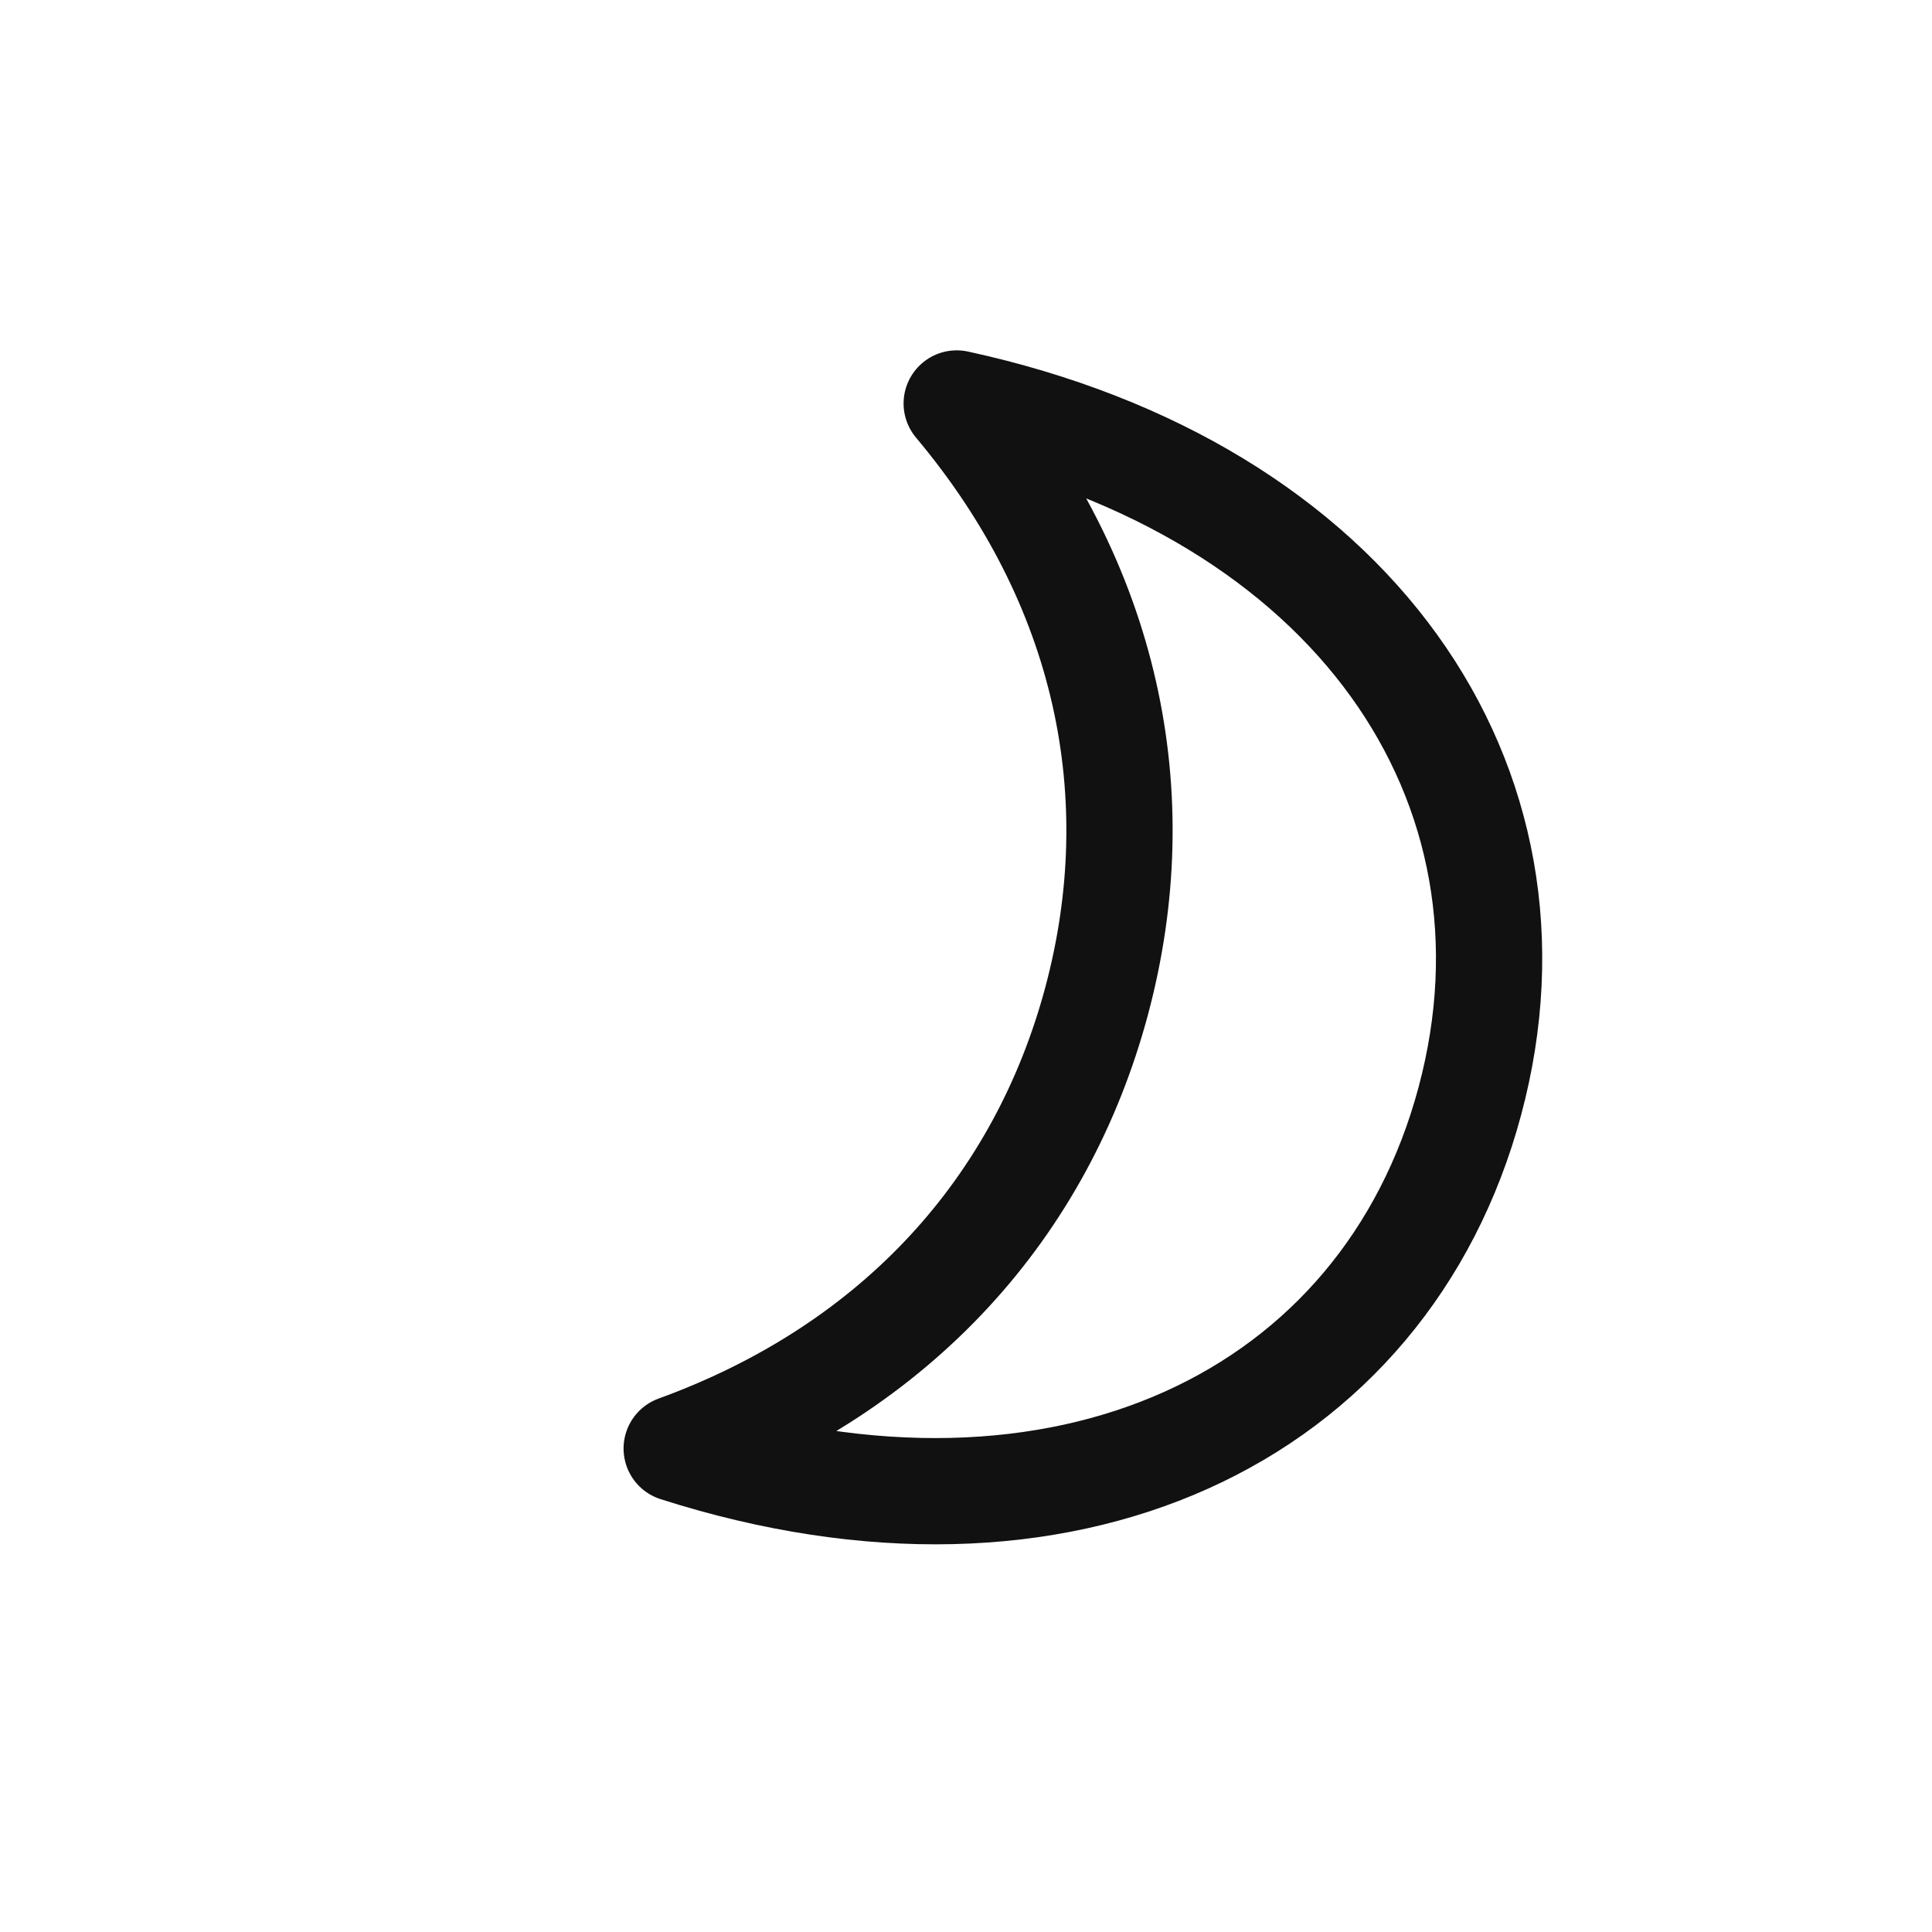
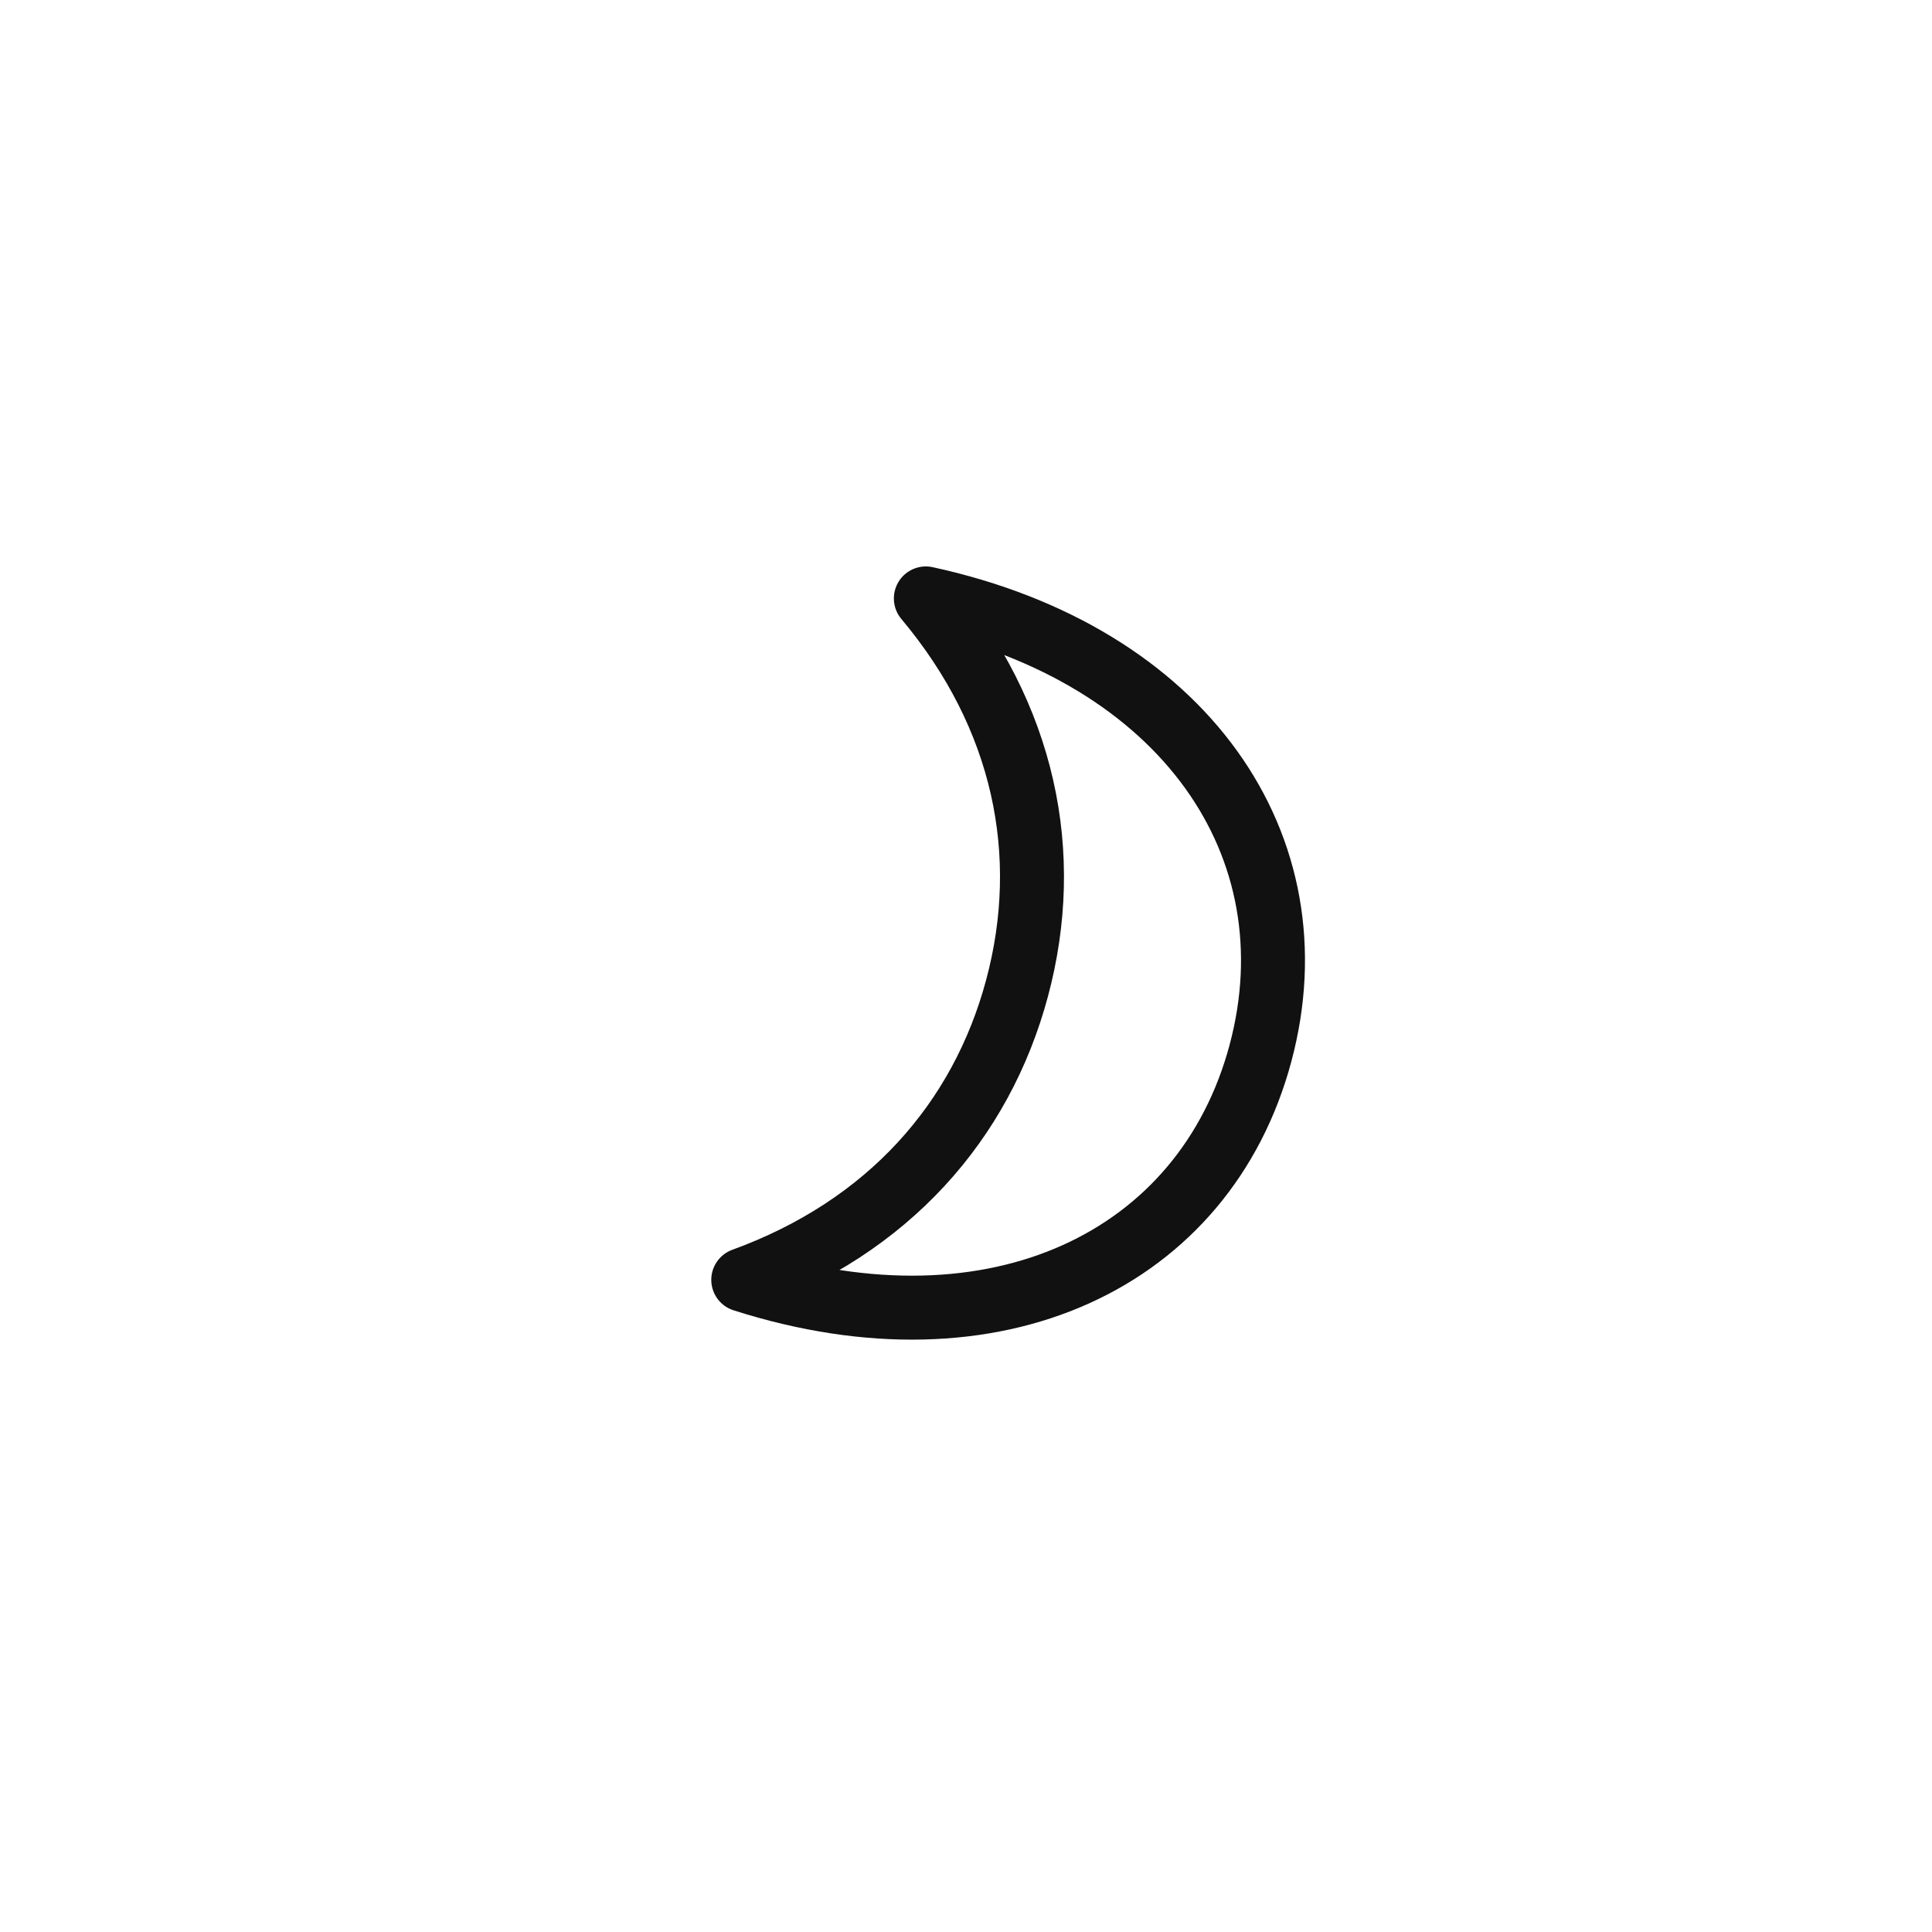
<svg xmlns="http://www.w3.org/2000/svg" viewBox="0 0 100 100" role="img" aria-label="Moon">
-   <g transform="rotate(15 50 50)" fill="none" stroke="#111111" stroke-width="5.5" stroke-linecap="round" stroke-linejoin="round">
-     <path d="M42 22C63 21 77 33 77 50C77 67 63 79 42 78C52 71 57 61 57 50C57 39 52 29 42 22Z" />
-   </g>
+   <path d="M47.922 30.974C61.317 33.888 68.11 43.809 65.241 54.516C62.372 65.223 51.529 70.418 38.471 66.244C45.951 63.523 50.788 58.069 52.644 51.141C54.501 44.212 53.039 37.07 47.922 30.974Z" fill="none" stroke="#111111" stroke-width="3.311" stroke-linecap="round" stroke-linejoin="round" opacity="1" />
</svg>
